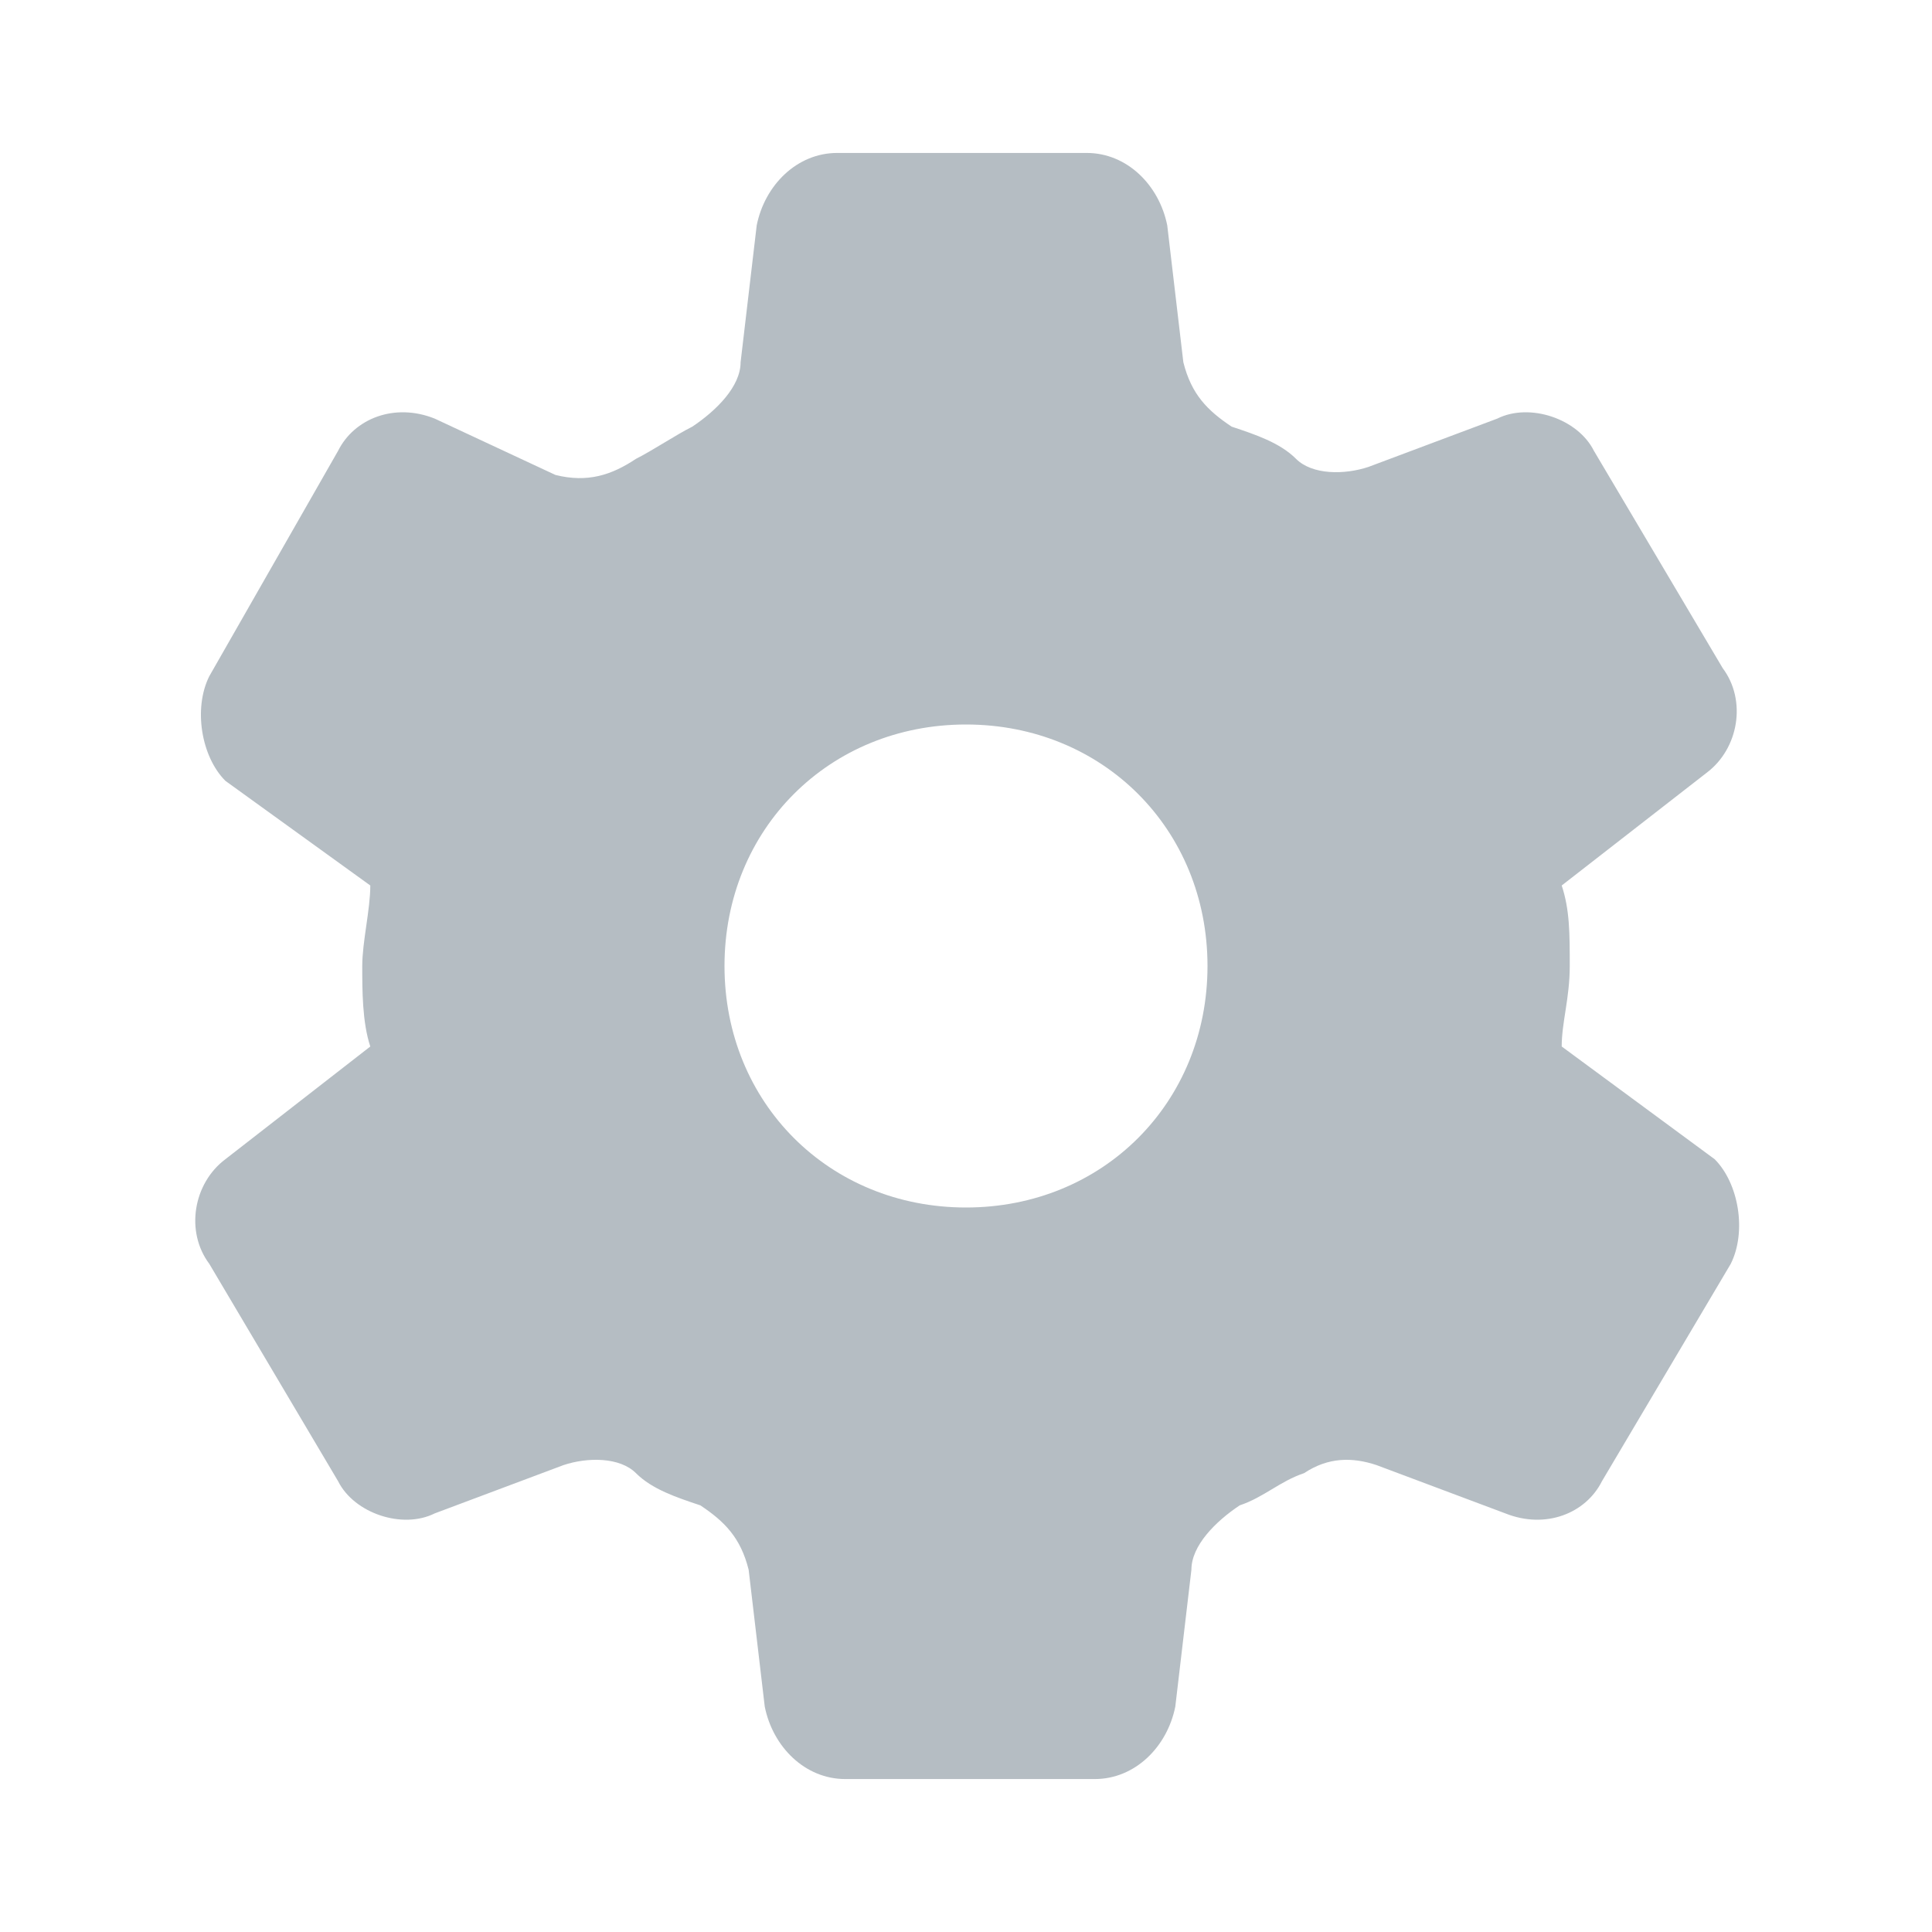
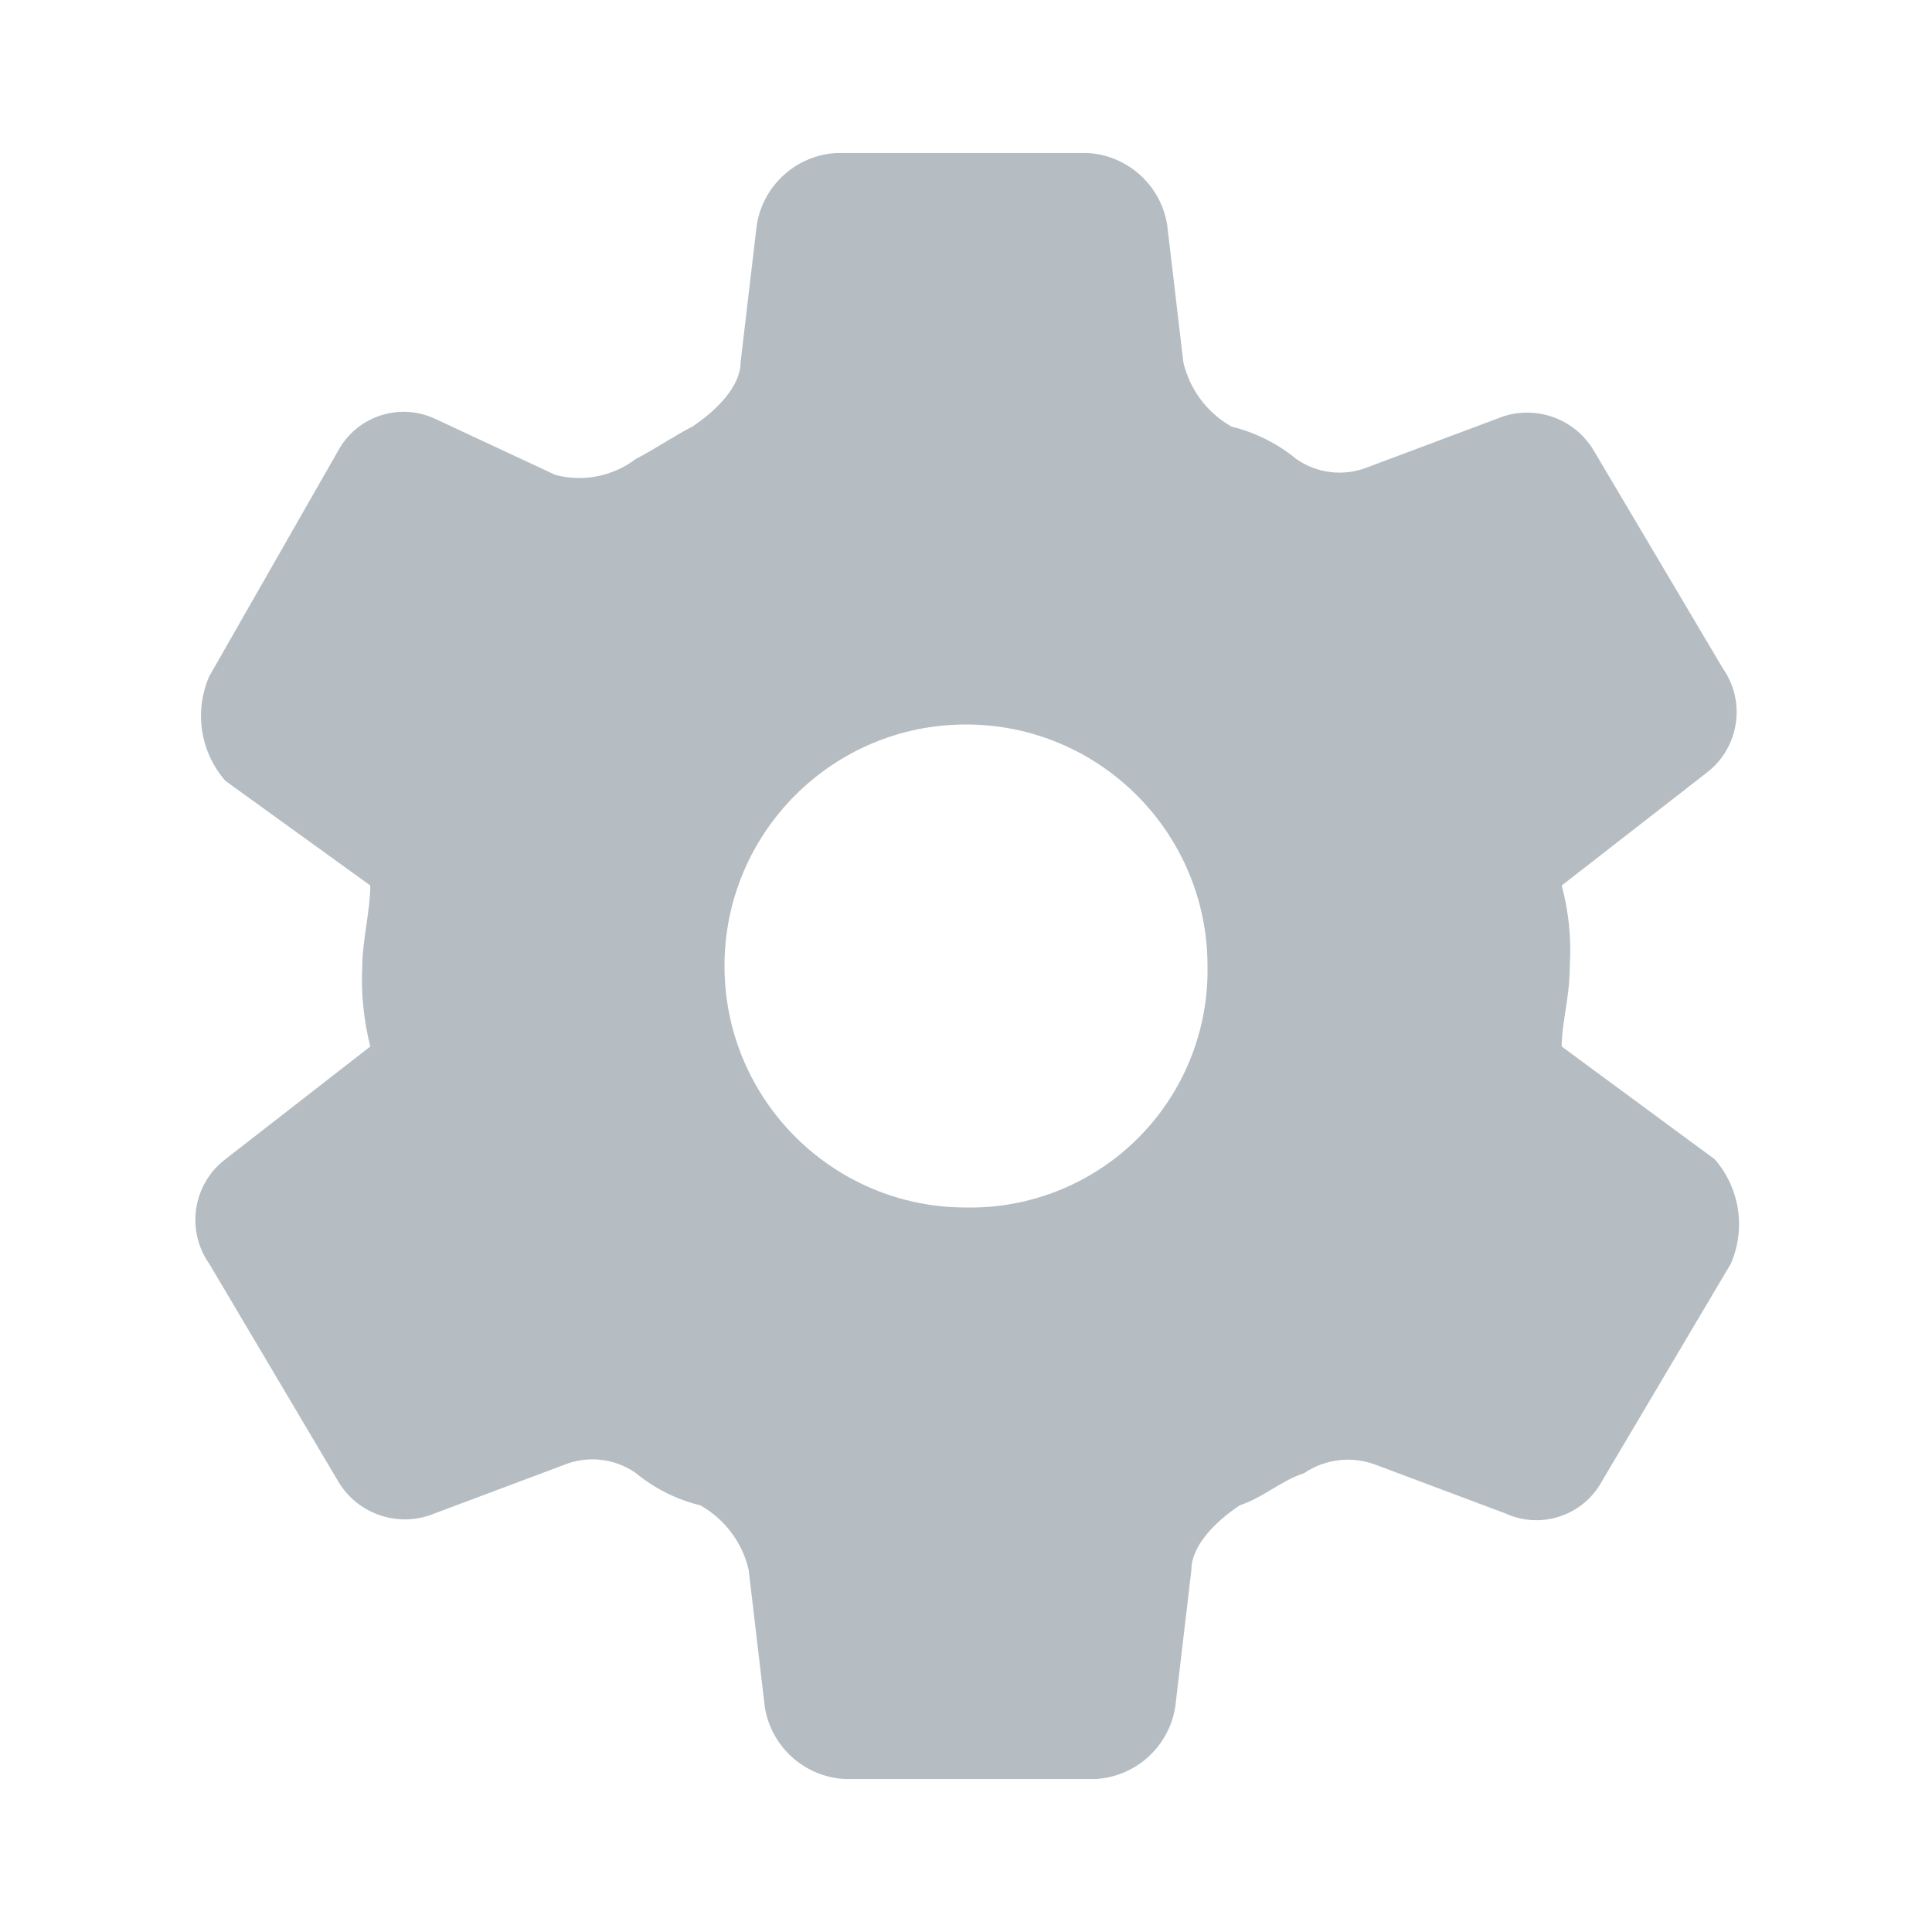
- <svg xmlns="http://www.w3.org/2000/svg" version="1.1" id="icons" x="0px" y="0px" viewBox="0 0 24 24" style="enable-background:new 0 0 24 24;" xml:space="preserve">
-   <style type="text/css">
- 	.st0{fill:none;}
- 	.st1{fill:#B5BDC3;}
- </style>
-   <rect id="canvas" y="0" class="st0" width="24" height="24" />
-   <g>
-     <path class="st1" d="M19.4,13c0-0.3,0.1-0.6,0.1-1s0-0.7-0.1-1l1.8-1.4c0.4-0.3,0.5-0.9,0.2-1.3l-1.6-2.7c-0.2-0.4-0.8-0.6-1.2-0.4   l-1.6,0.6c-0.3,0.1-0.7,0.1-0.9-0.1c-0.2-0.2-0.5-0.3-0.8-0.4c-0.3-0.2-0.5-0.4-0.6-0.8l-0.2-1.7c-0.1-0.5-0.5-0.9-1-0.9h-3.1   c-0.5,0-0.9,0.4-1,0.9L9.2,4.5c0,0.3-0.3,0.6-0.6,0.8C8.4,5.4,8.1,5.6,7.9,5.7C7.6,5.9,7.3,6,6.9,5.9L5.4,5.2c-0.5-0.2-1,0-1.2,0.4   L2.6,8.4c-0.2,0.4-0.1,1,0.2,1.3L4.6,11c0,0.3-0.1,0.7-0.1,1s0,0.7,0.1,1l-1.8,1.4c-0.4,0.3-0.5,0.9-0.2,1.3l1.6,2.7   c0.2,0.4,0.8,0.6,1.2,0.4l1.6-0.6c0.3-0.1,0.7-0.1,0.9,0.1c0.2,0.2,0.5,0.3,0.8,0.4c0.3,0.2,0.5,0.4,0.6,0.8l0.2,1.7   c0.1,0.5,0.5,0.9,1,0.9h3.1c0.5,0,0.9-0.4,1-0.9l0.2-1.7c0-0.3,0.3-0.6,0.6-0.8c0.3-0.1,0.5-0.3,0.8-0.4c0.3-0.2,0.6-0.2,0.9-0.1   l1.6,0.6c0.5,0.2,1,0,1.2-0.4l1.6-2.7c0.2-0.4,0.1-1-0.2-1.3L19.4,13z M12,15c-1.7,0-3-1.3-3-3s1.3-3,3-3s3,1.3,3,3S13.7,15,12,15z   " />
+ <svg xmlns="http://www.w3.org/2000/svg" viewBox="0 0 24 24">
+   <g id="Layer_2" data-name="Layer 2">
+     <g id="icons">
+       <rect id="canvas" width="24" height="24" style="fill:none" />
+       <path d="M19.4,13c0-.3.1-.6.1-1a3.083,3.083,0,0,0-.1-1l1.8-1.4a.948.948,0,0,0,.2-1.3L19.8,5.6a.962.962,0,0,0-1.2-.4L17,5.8a.94.94,0,0,1-.9-.1,2.01,2.01,0,0,0-.8-.4,1.242,1.242,0,0,1-.6-.8l-.2-1.7a1.063,1.063,0,0,0-1-.9H10.4a1.063,1.063,0,0,0-1,.9L9.2,4.5c0,.3-.3.6-.6.8-.2.1-.5.3-.7.4a1.163,1.163,0,0,1-1,.2L5.4,5.2a.926.926,0,0,0-1.2.4L2.6,8.4a1.227,1.227,0,0,0,.2,1.3L4.6,11c0,.3-.1.7-.1,1a3.402,3.402,0,0,0,.1,1L2.8,14.4a.948.948,0,0,0-.2,1.3l1.6,2.7a.962.962,0,0,0,1.2.4L7,18.2a.94.94,0,0,1,.9.1,2.01,2.01,0,0,0,.8.4,1.242,1.242,0,0,1,.6.8l.2,1.7a1.063,1.063,0,0,0,1,.9h3.1a1.063,1.063,0,0,0,1-.9l.2-1.7c0-.3.3-.6.6-.8.3-.1.5-.3.8-.4a.972.972,0,0,1,.9-.1l1.6.6a.926.926,0,0,0,1.2-.4l1.6-2.7a1.227,1.227,0,0,0-.2-1.3ZM12,15a3,3,0,1,1,3-3A2.946,2.946,0,0,1,12,15Z" style="fill:#b5bdc3" />
+     </g>
  </g>
</svg>
